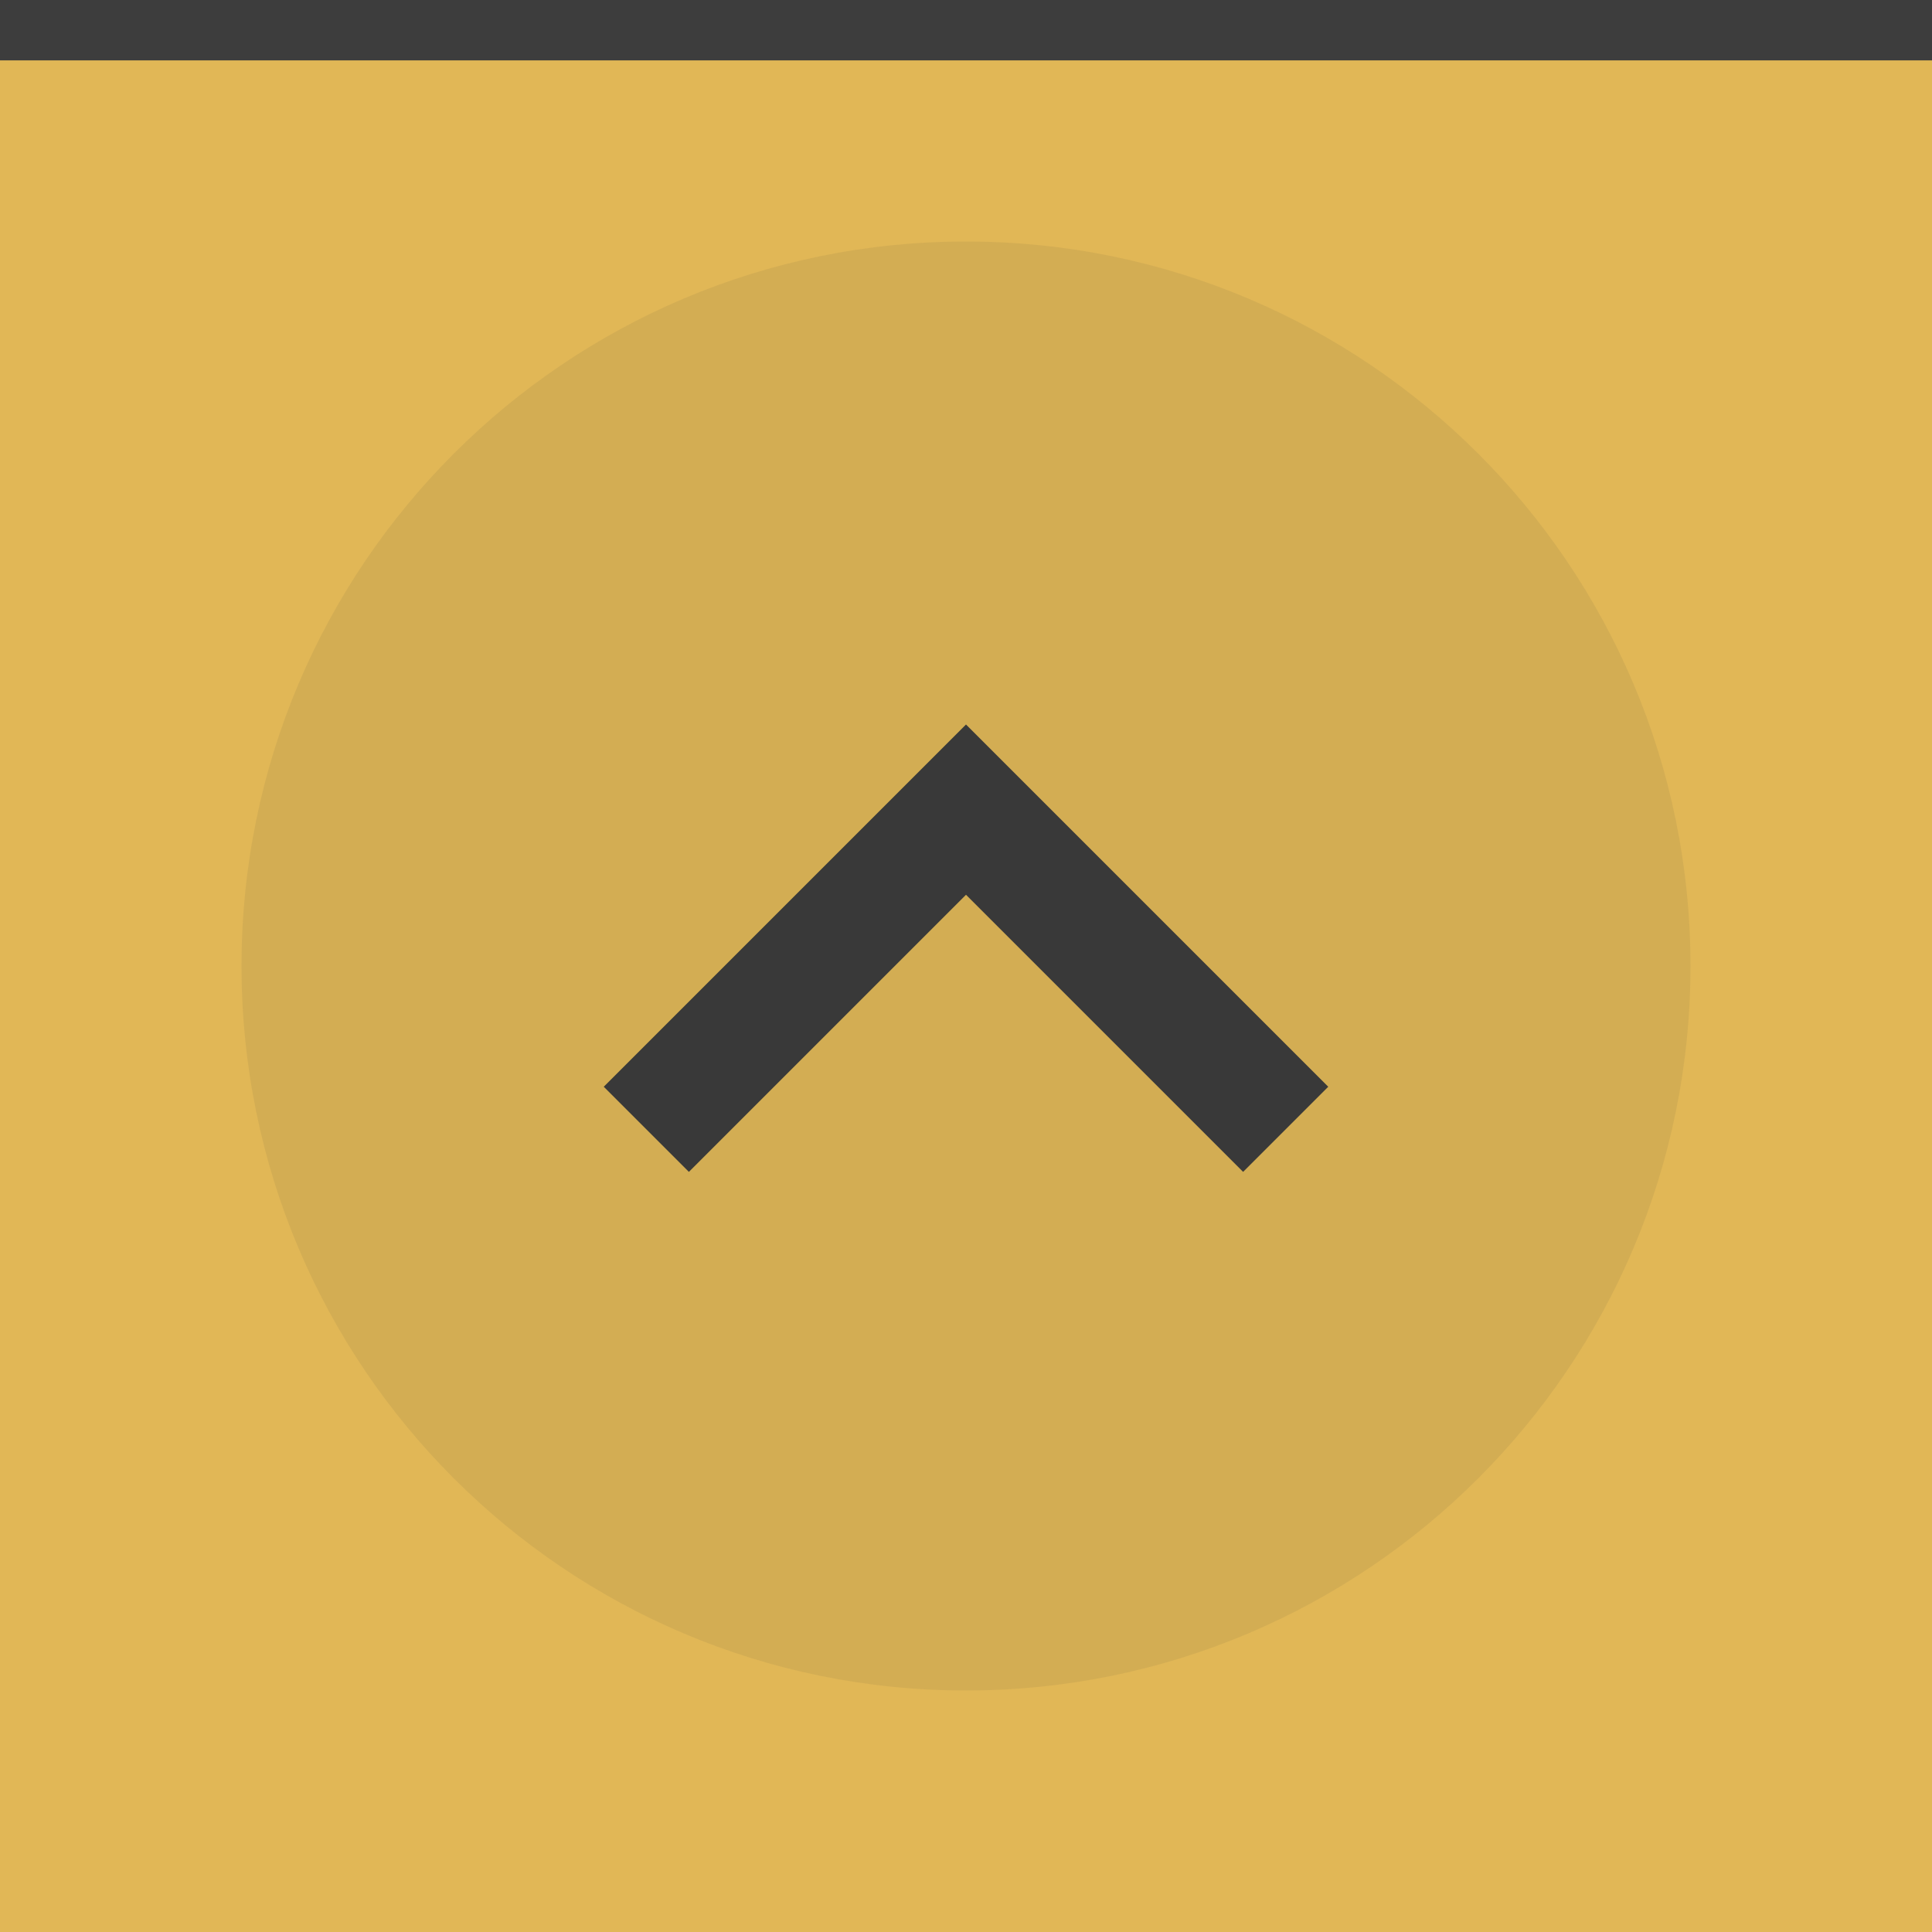
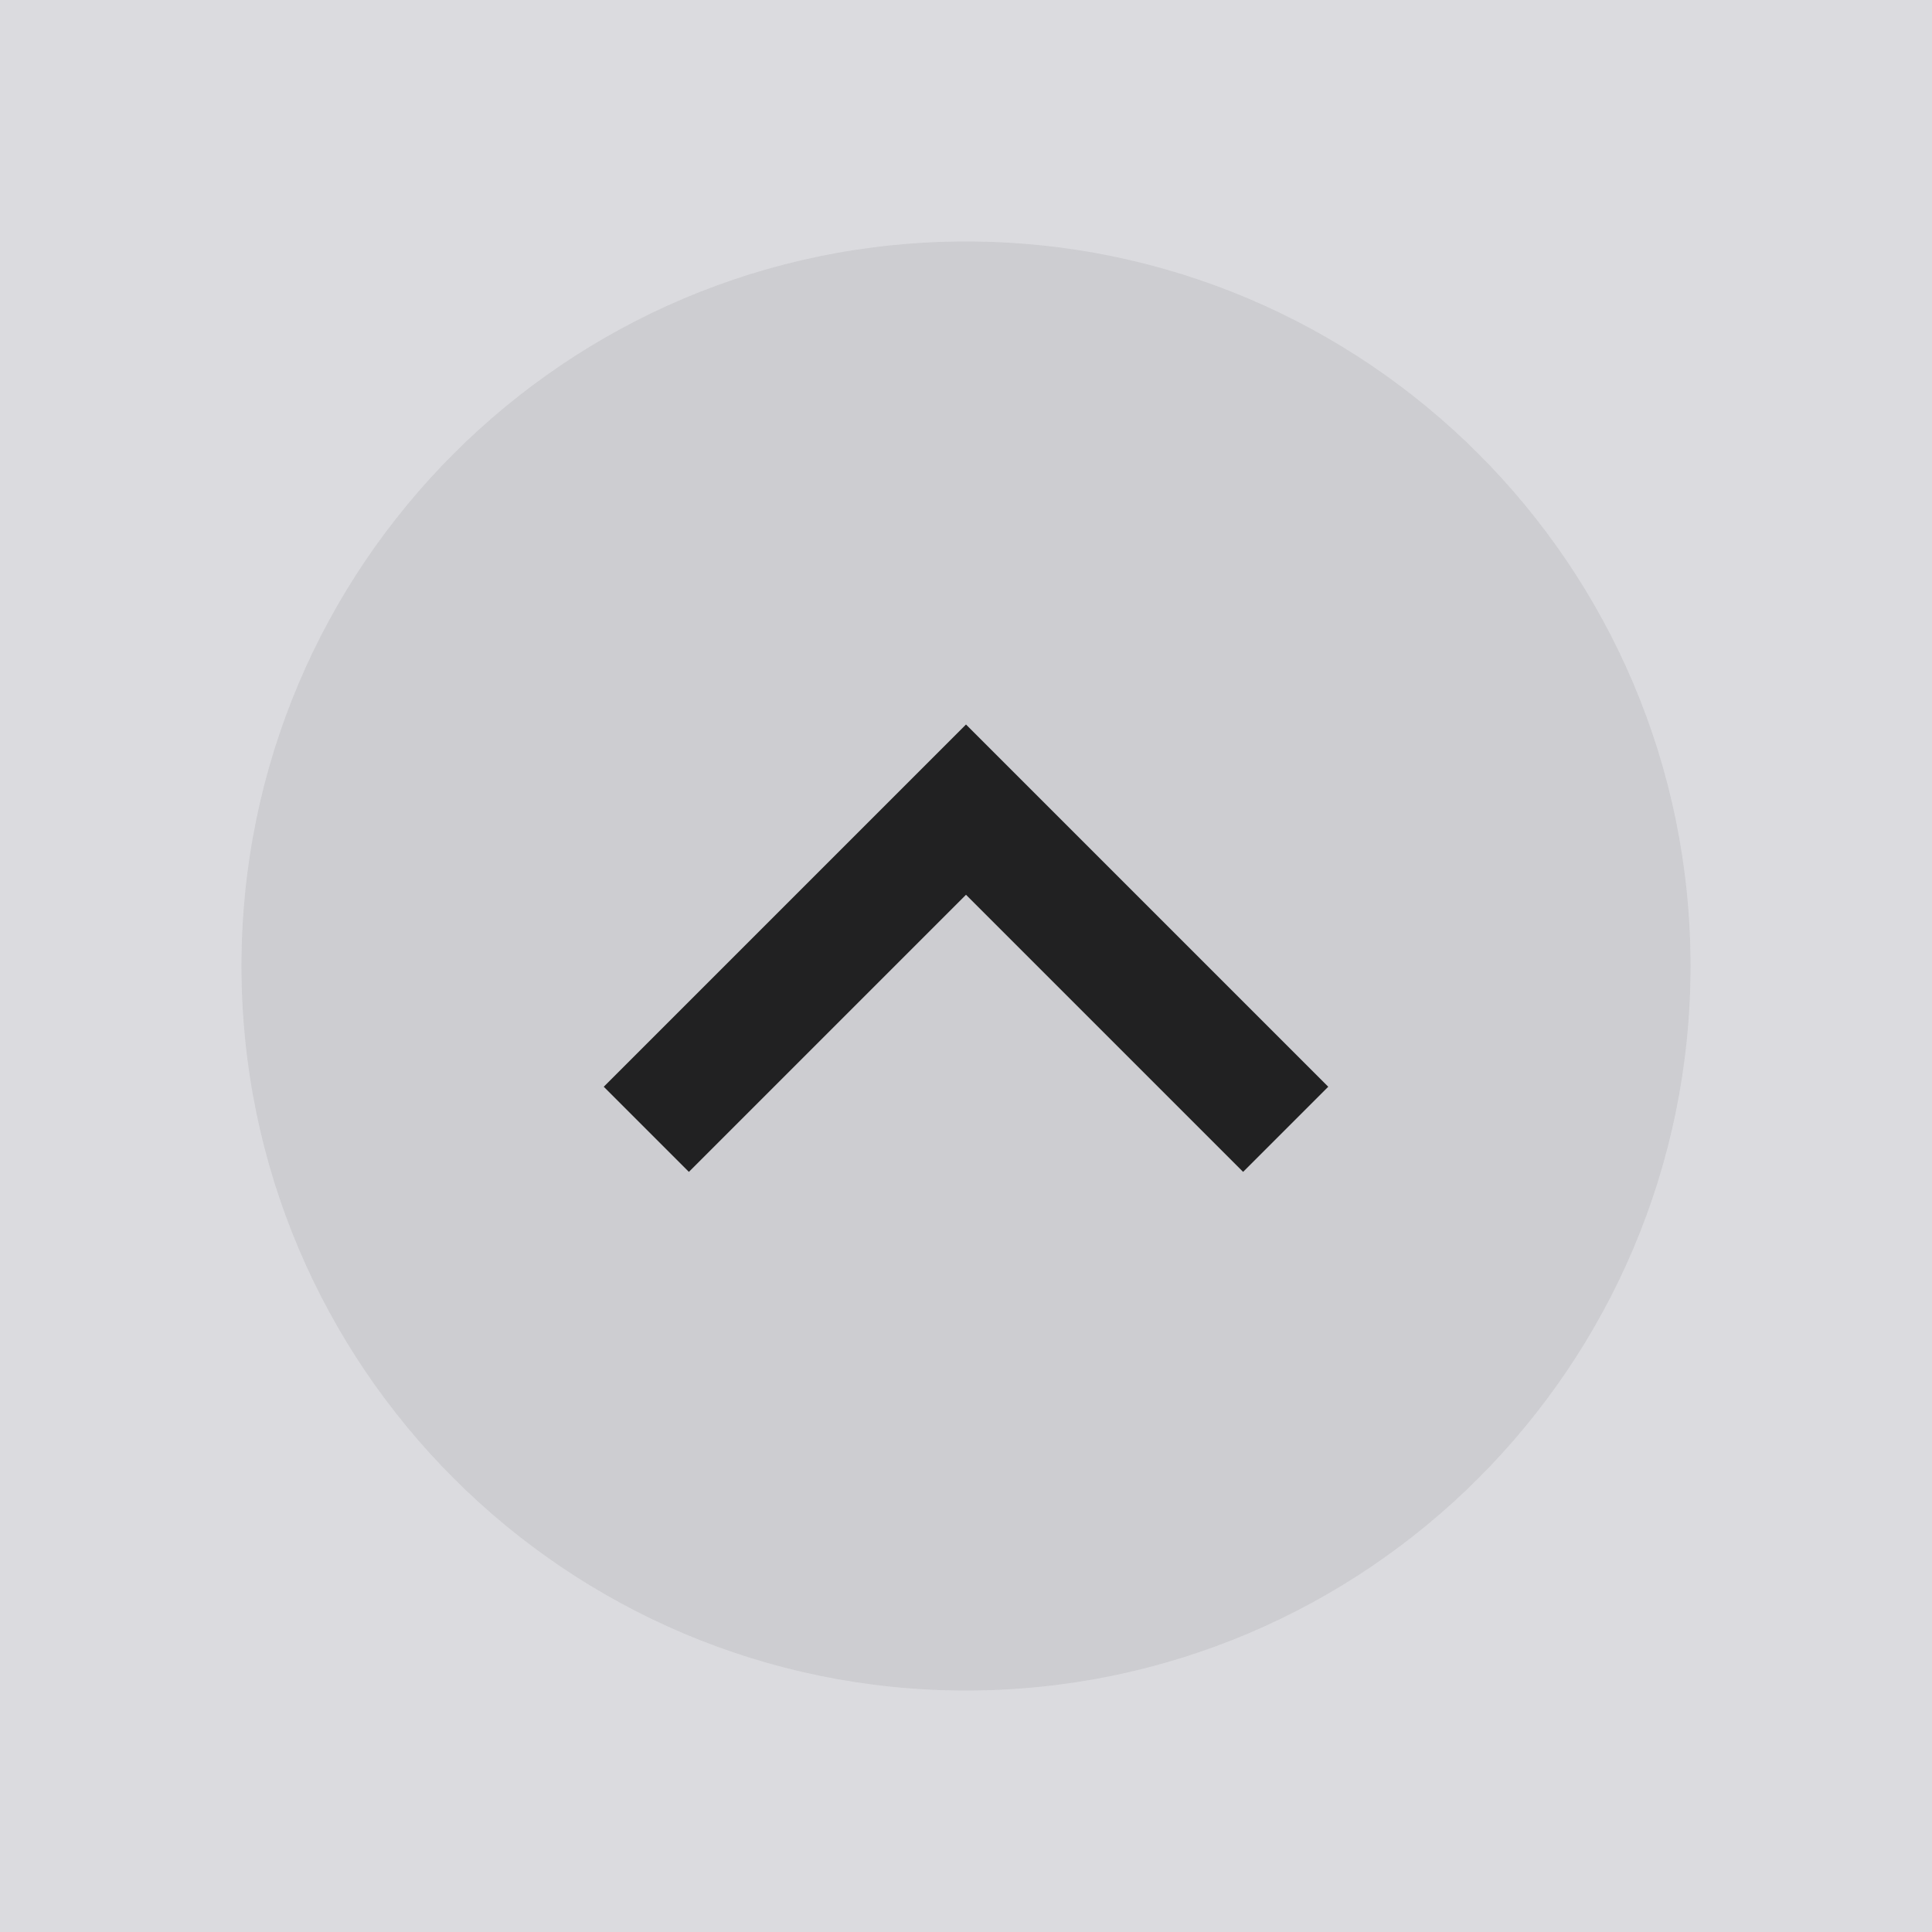
<svg xmlns="http://www.w3.org/2000/svg" width="32" height="32" viewBox="0 0 32 32">
-   <rect width="32" height="32" fill="#e1b756" />
-   <rect width="32" height="1" fill="#3d3d3d" />
-   <g fill="#393939">
+   <rect width="32" height="32" fill="#dbdbdf" />
+   <g fill="#212122">
    <circle cx="16" cy="16" r="12" opacity="0.08" />
    <path d="m10 18 1.41 1.41 4.59-4.59 4.59 4.59 1.41-1.41-6-6z" />
  </g>
</svg>
